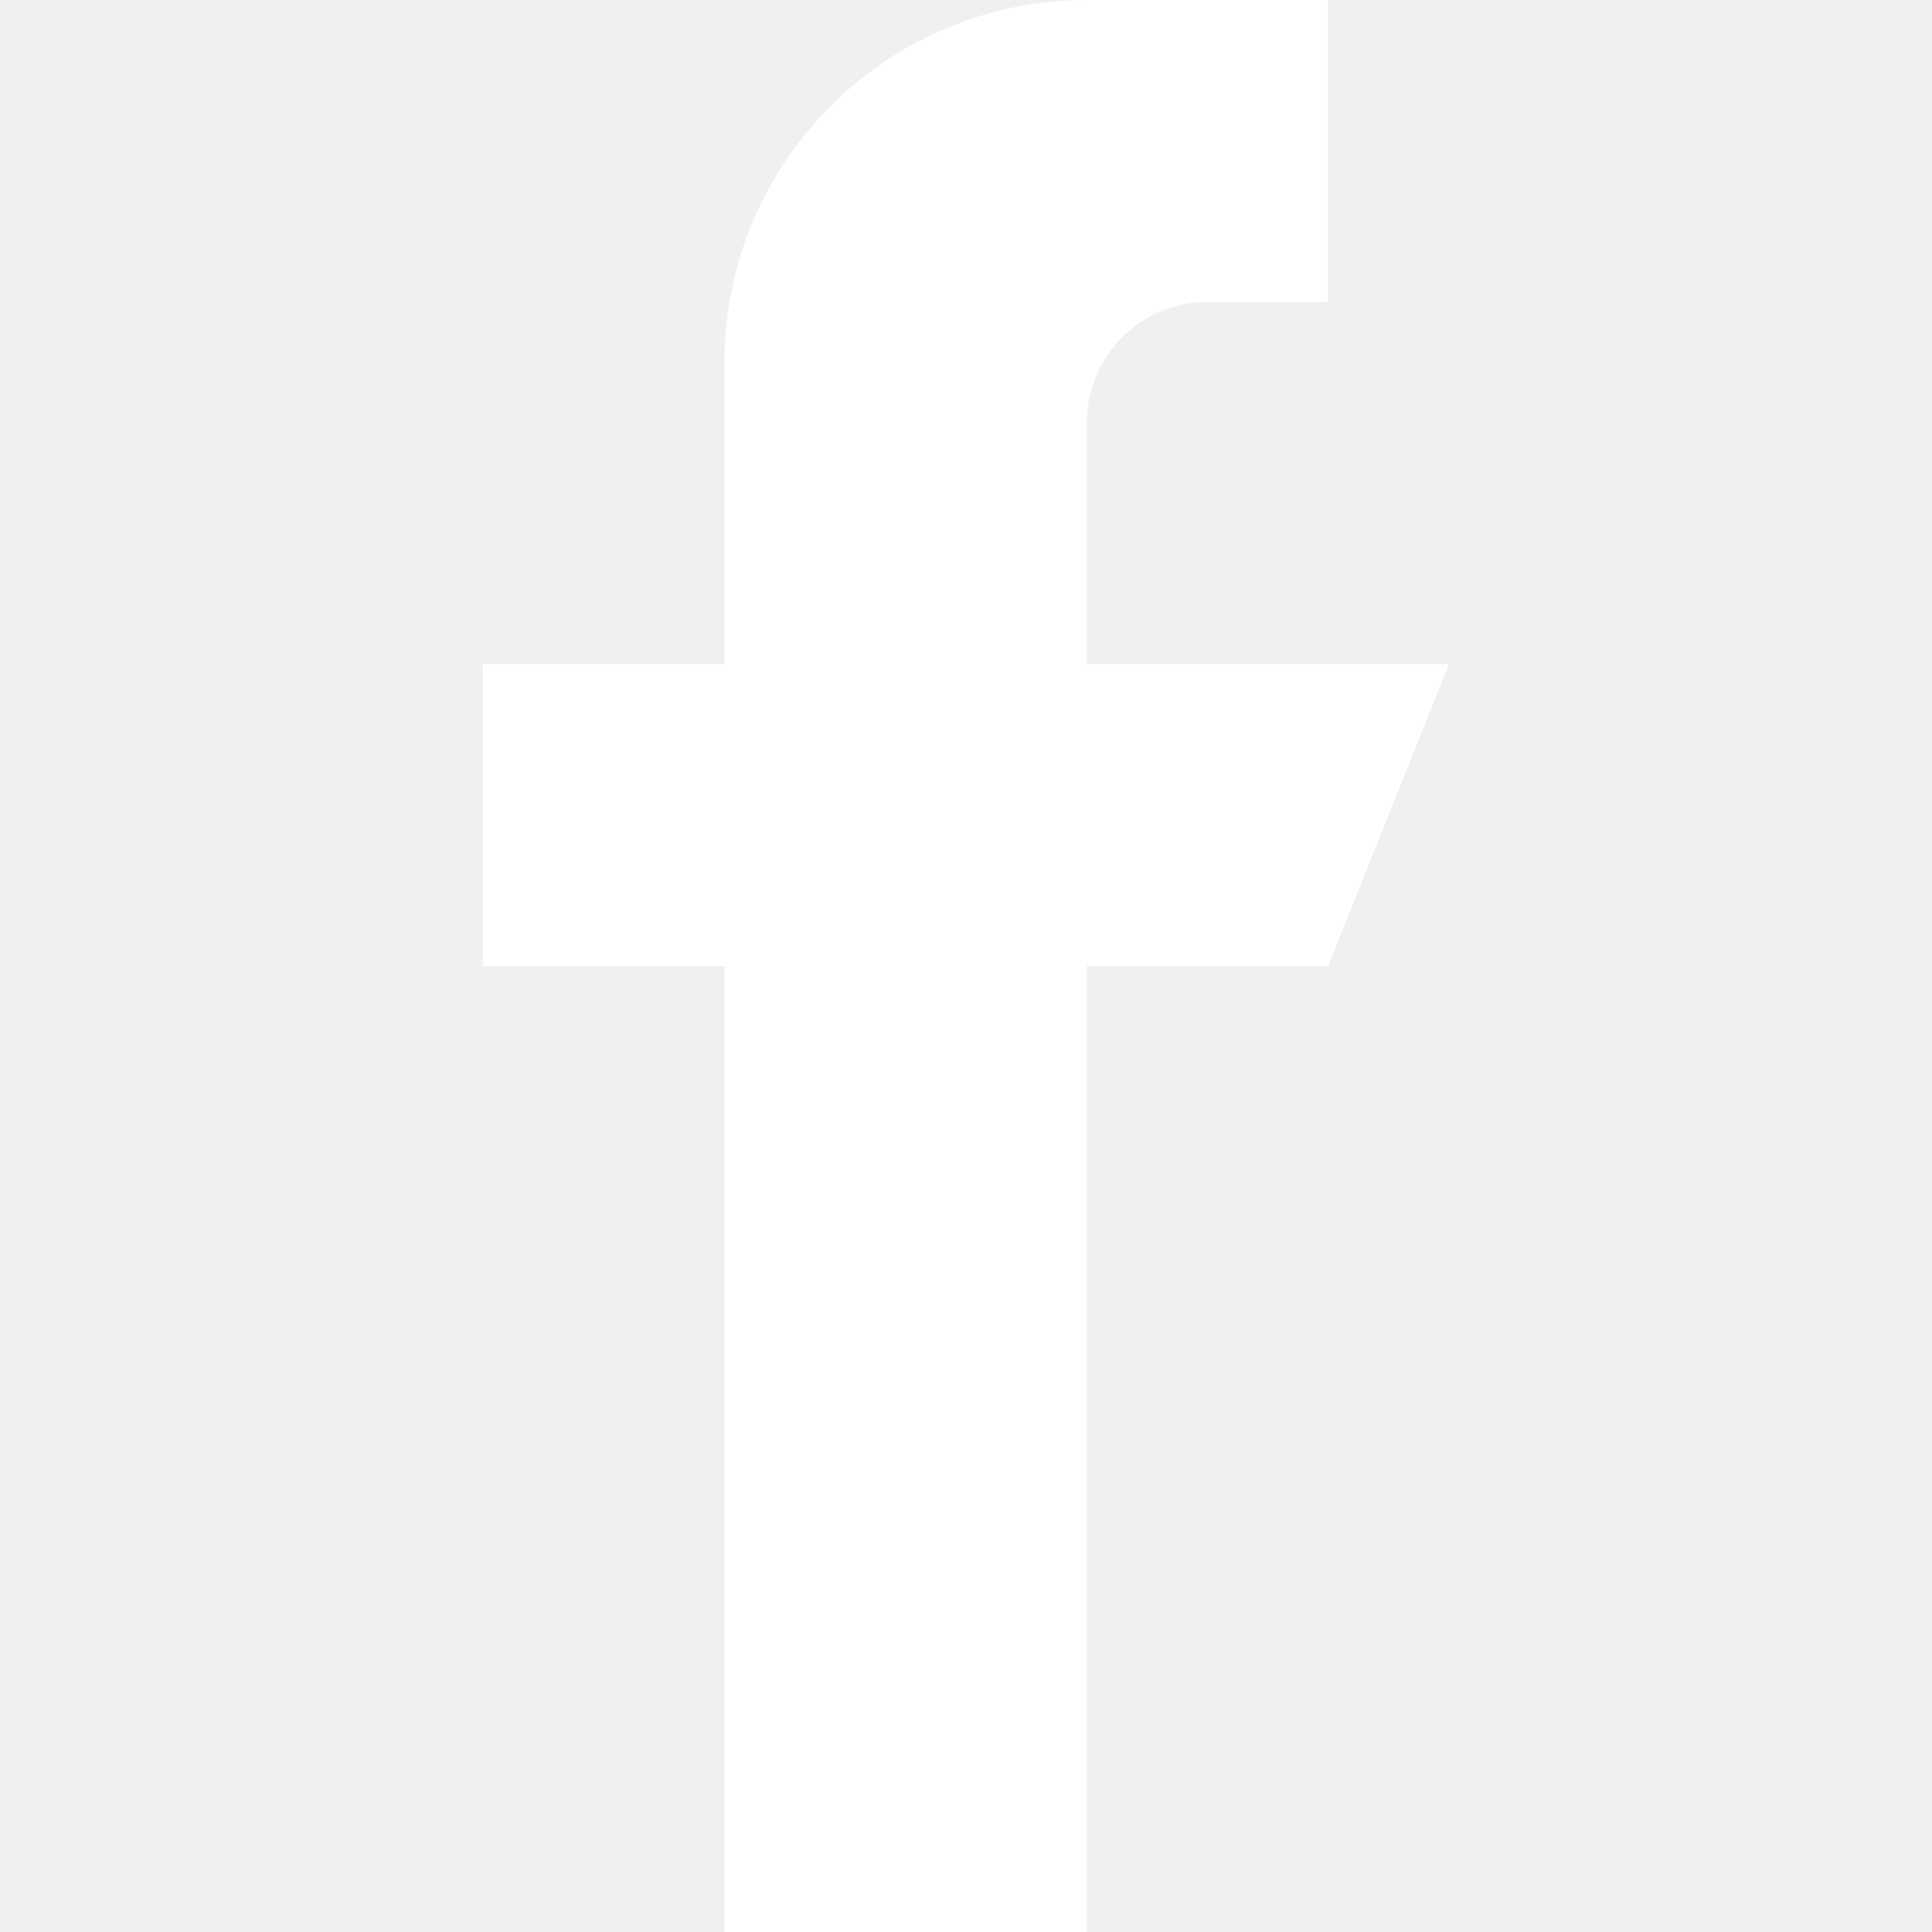
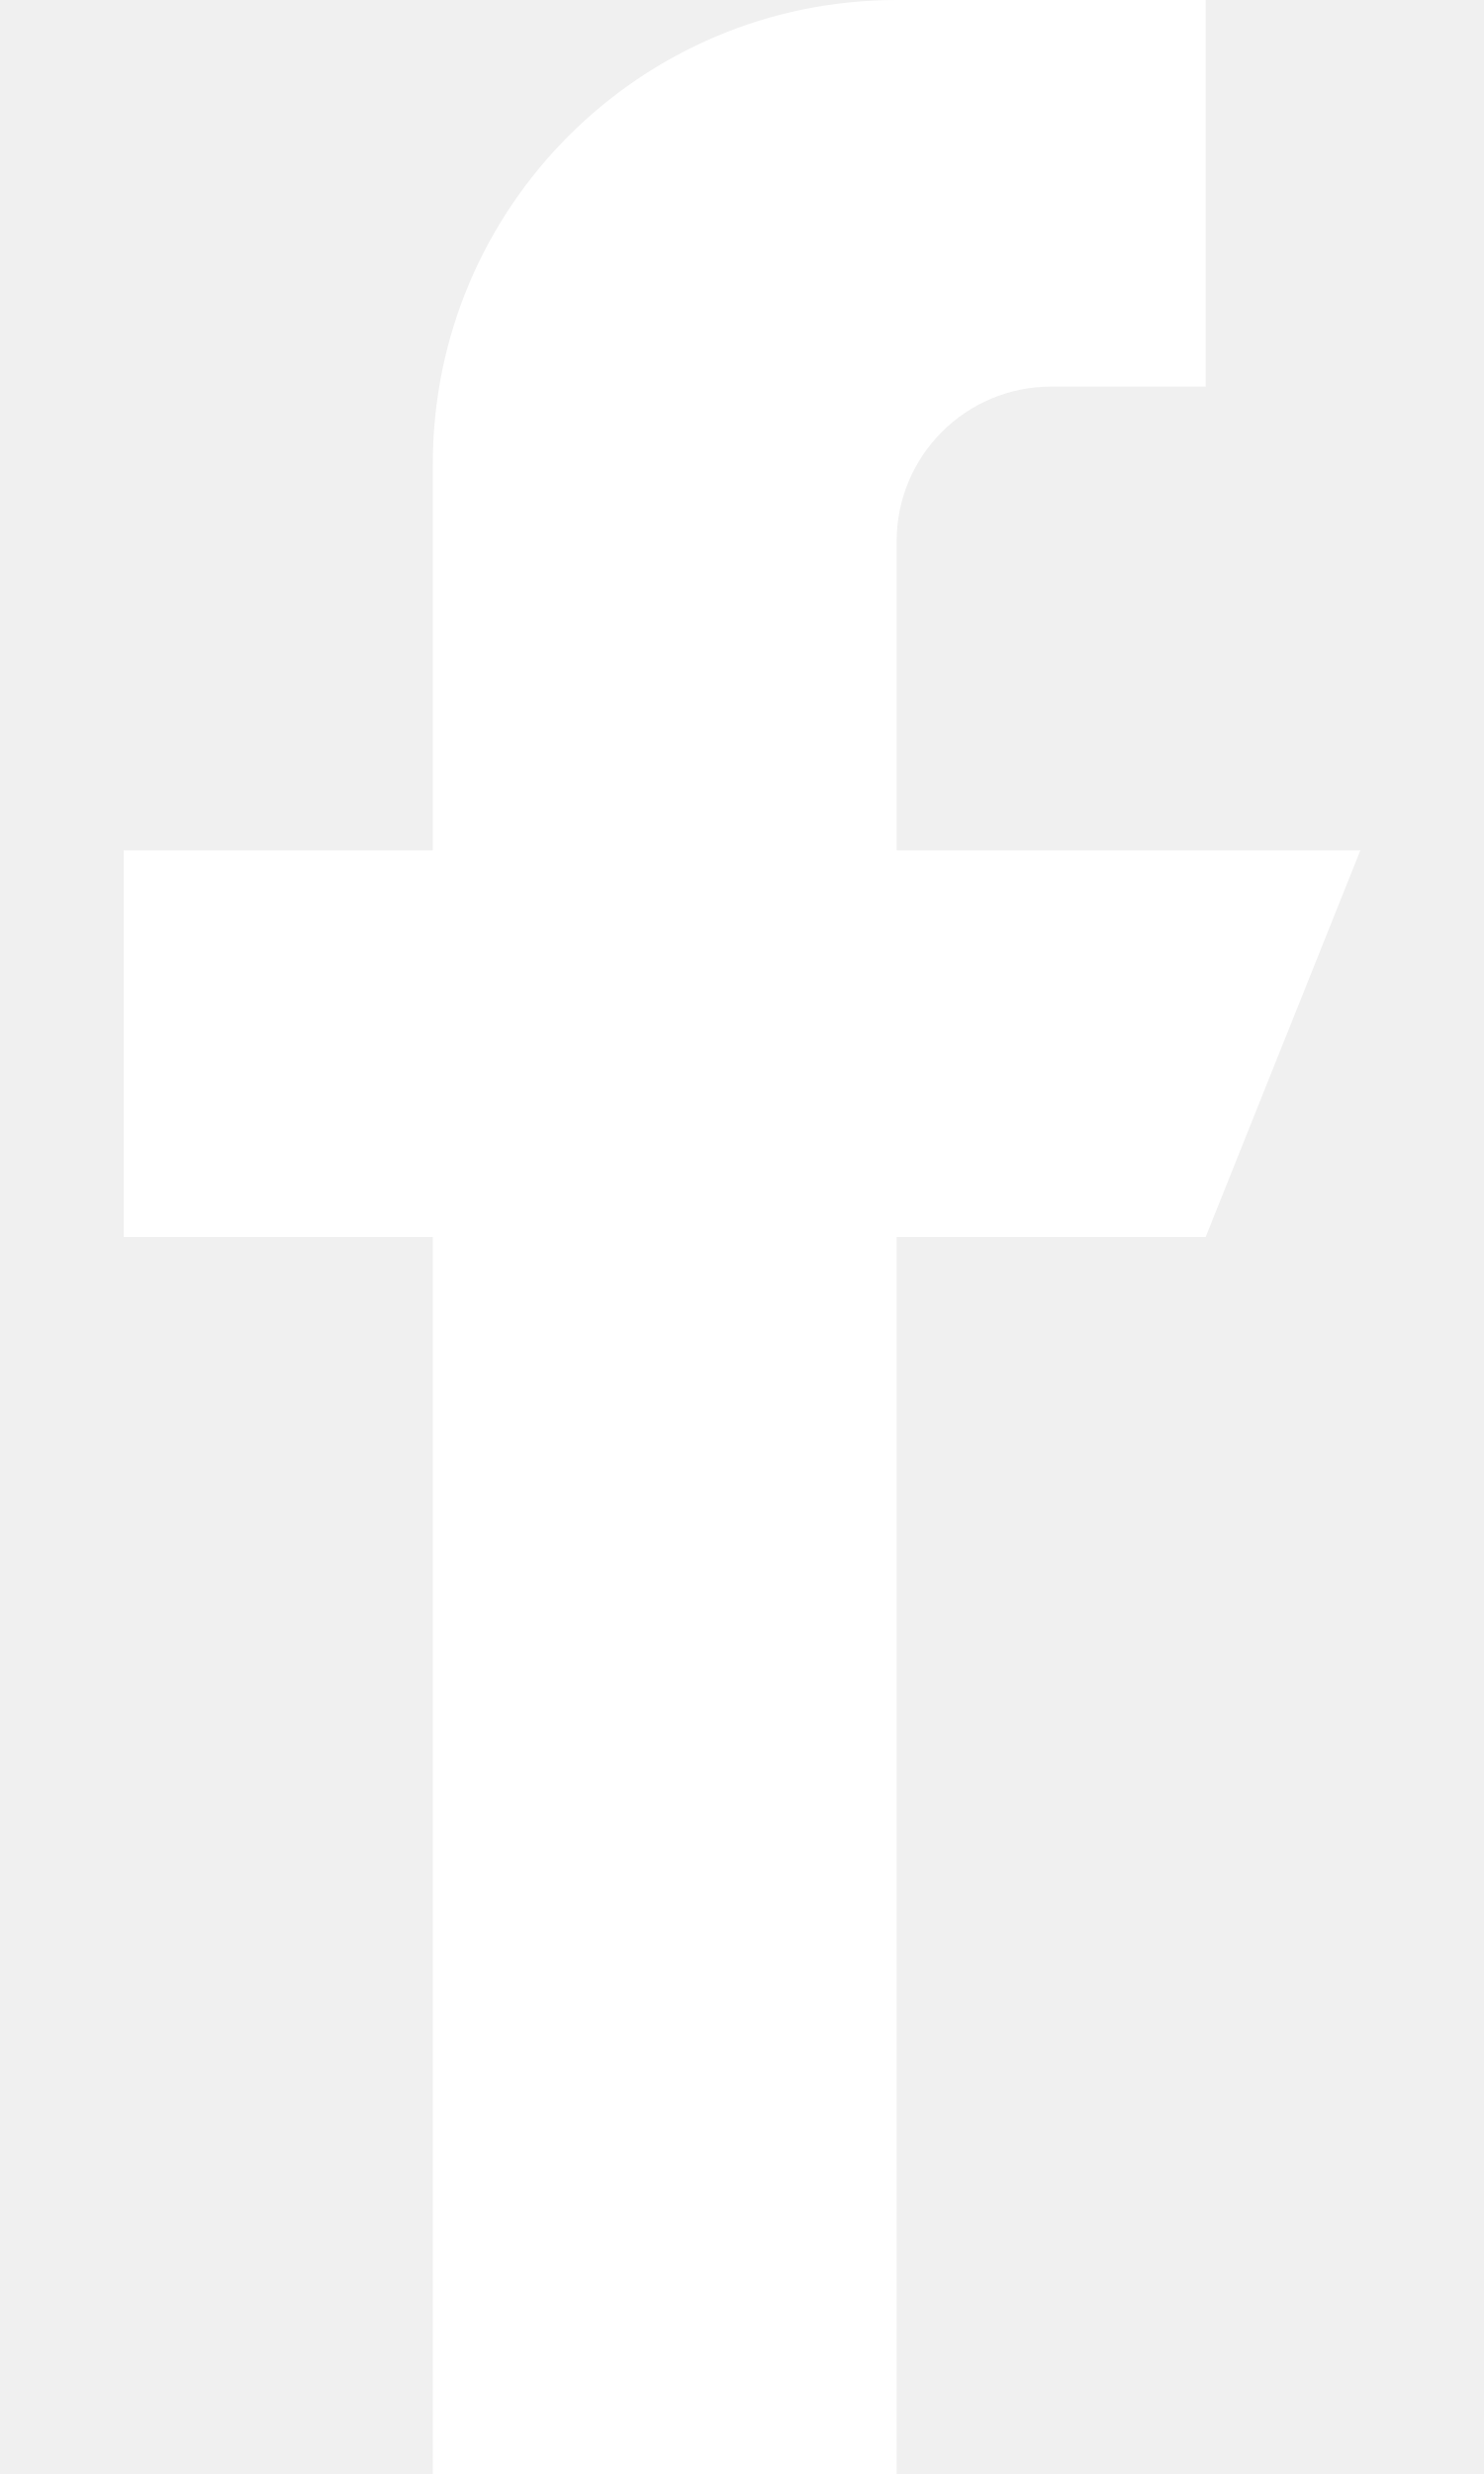
- <svg xmlns="http://www.w3.org/2000/svg" width="11" height="11" viewBox="0 0 11 11" fill="none">
-   <path d="M8.25 3.781H6.188V2.406C6.188 2.027 6.495 1.719 6.875 1.719H7.562V0H6.188C5.048 0 4.125 0.923 4.125 2.062V3.781H2.75V5.5H4.125V11H6.188V5.5H7.562L8.25 3.781Z" fill="white" />
+ <svg xmlns="http://www.w3.org/2000/svg" width="9" height="15" viewBox="0 0 9 15" fill="none">
+   <path d="M8.25 5.156H5.438V3.281C5.438 2.764 5.857 2.344 6.375 2.344H7.312V0H5.438C3.884 0 2.625 1.259 2.625 2.812V5.156H0.75V7.5H2.625V15H5.438V7.5H7.312L8.25 5.156Z" fill="white" />
</svg>
